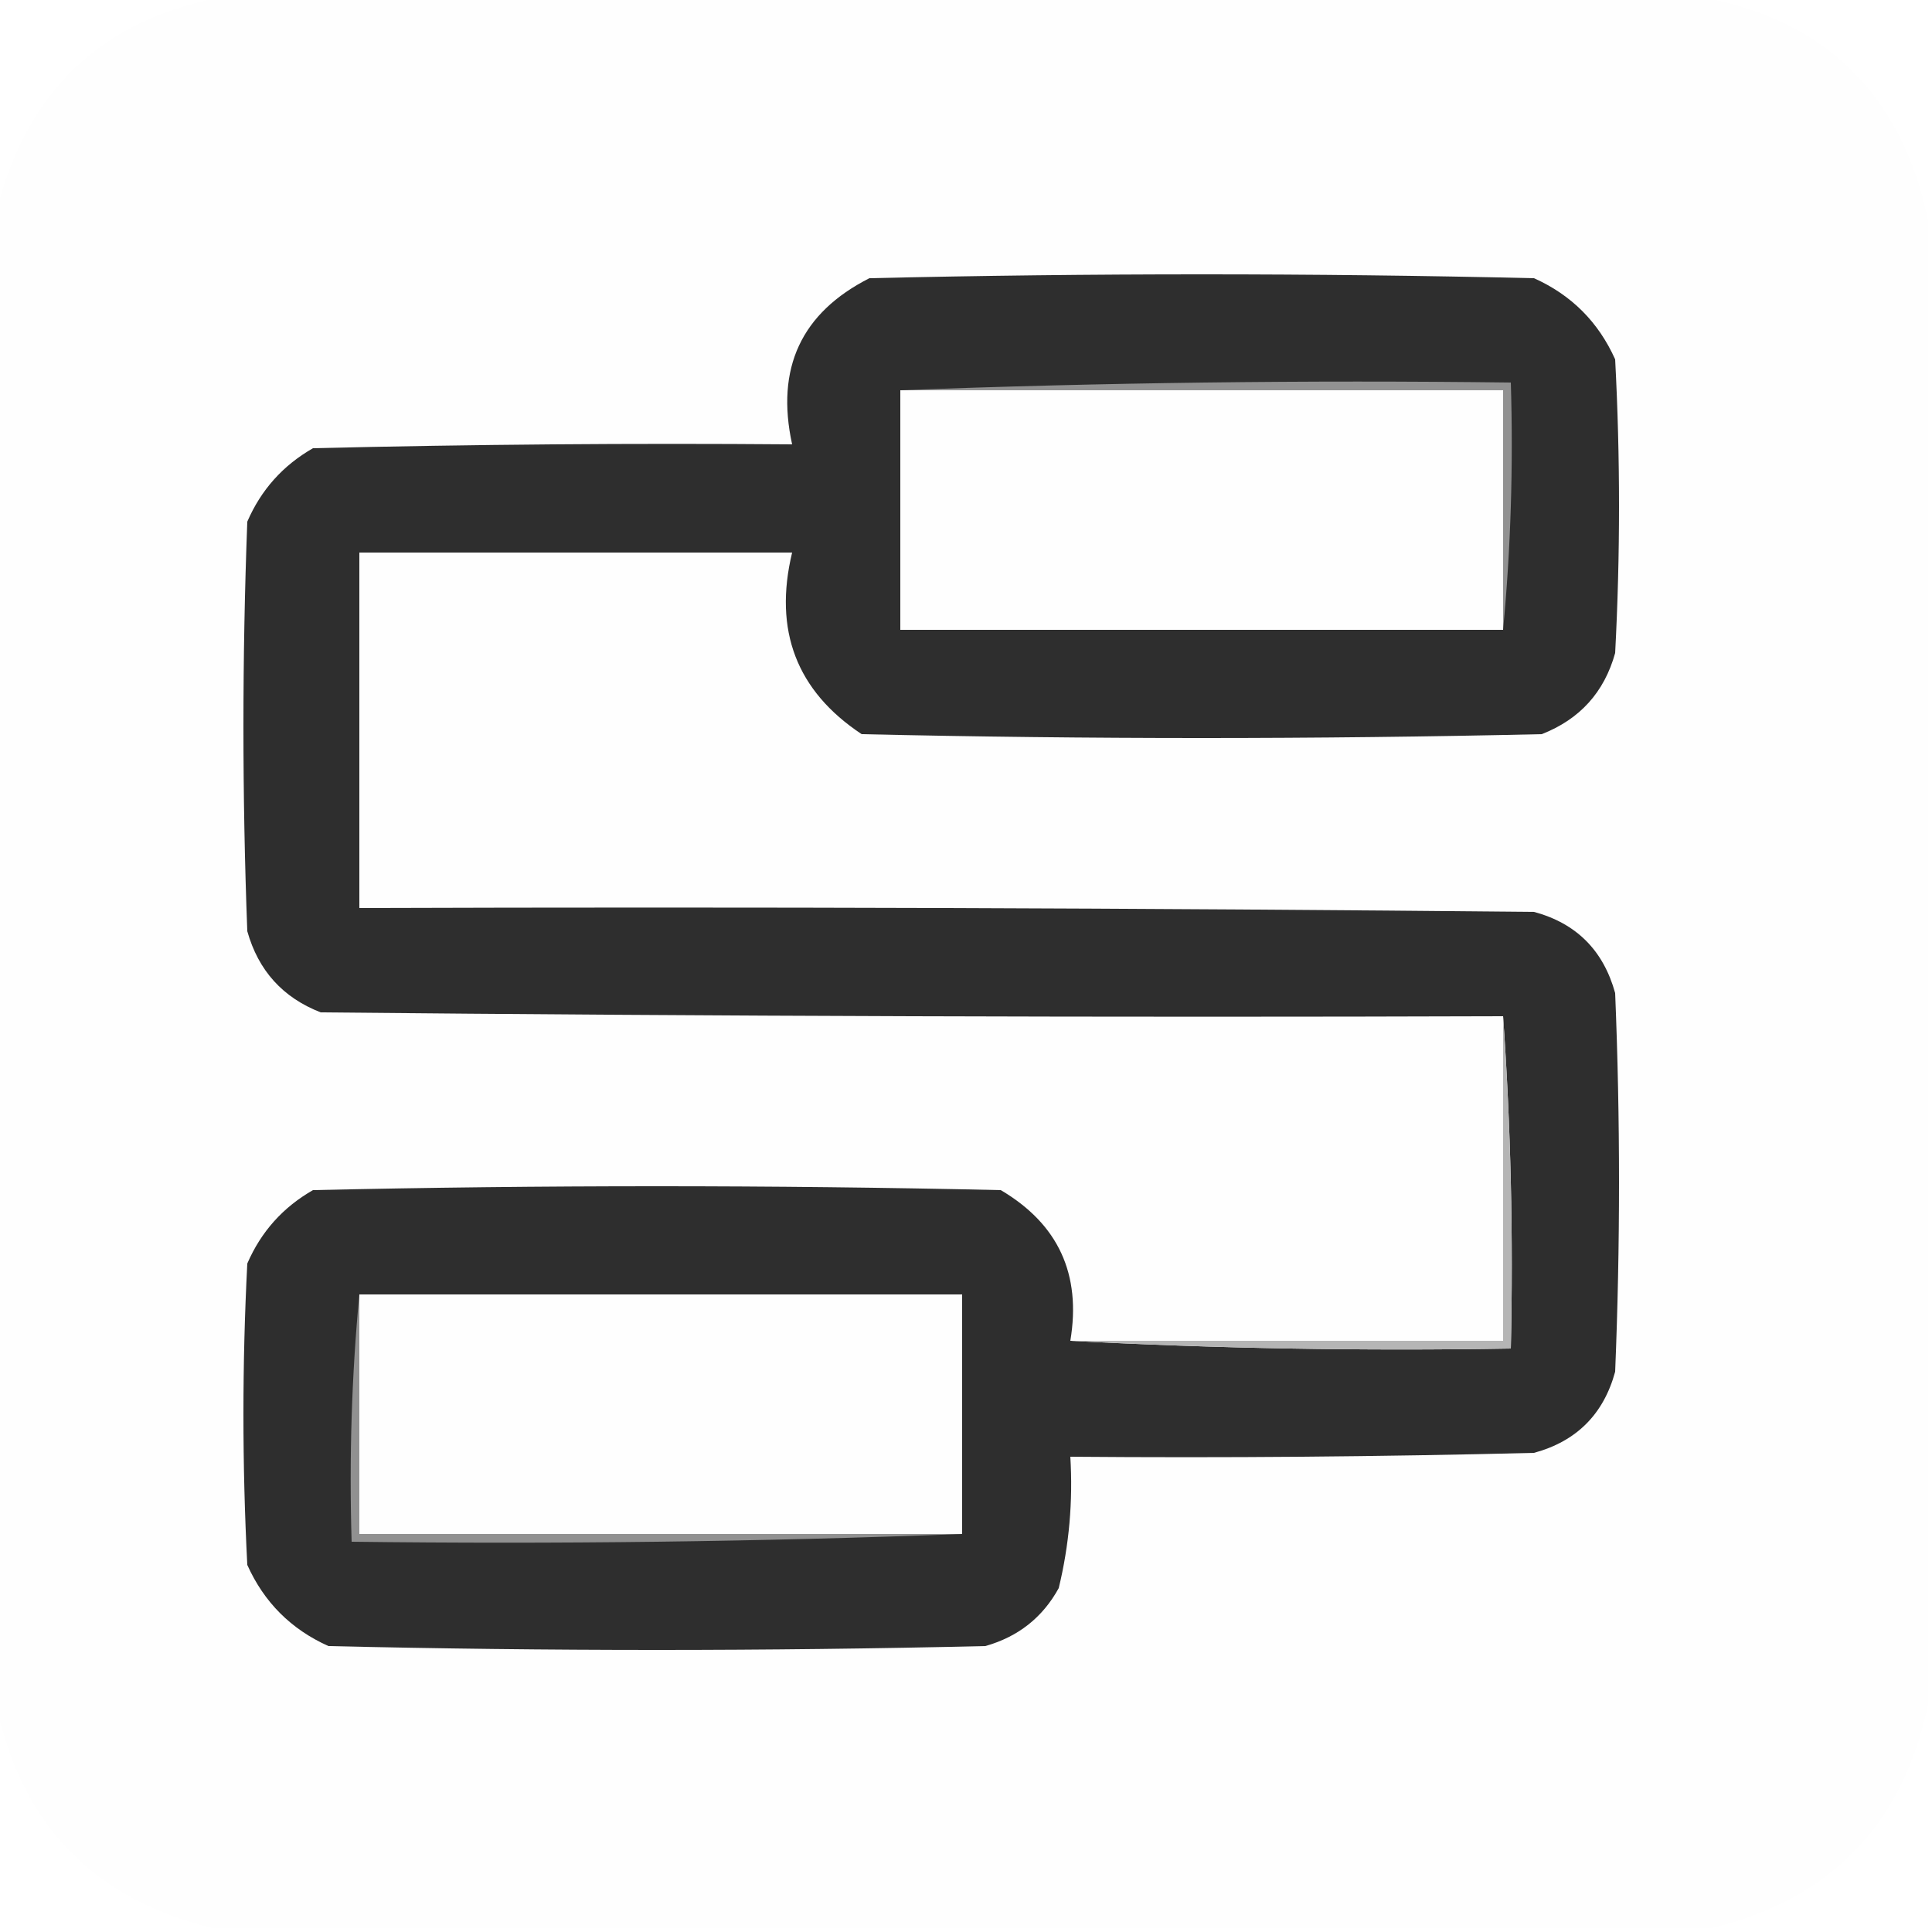
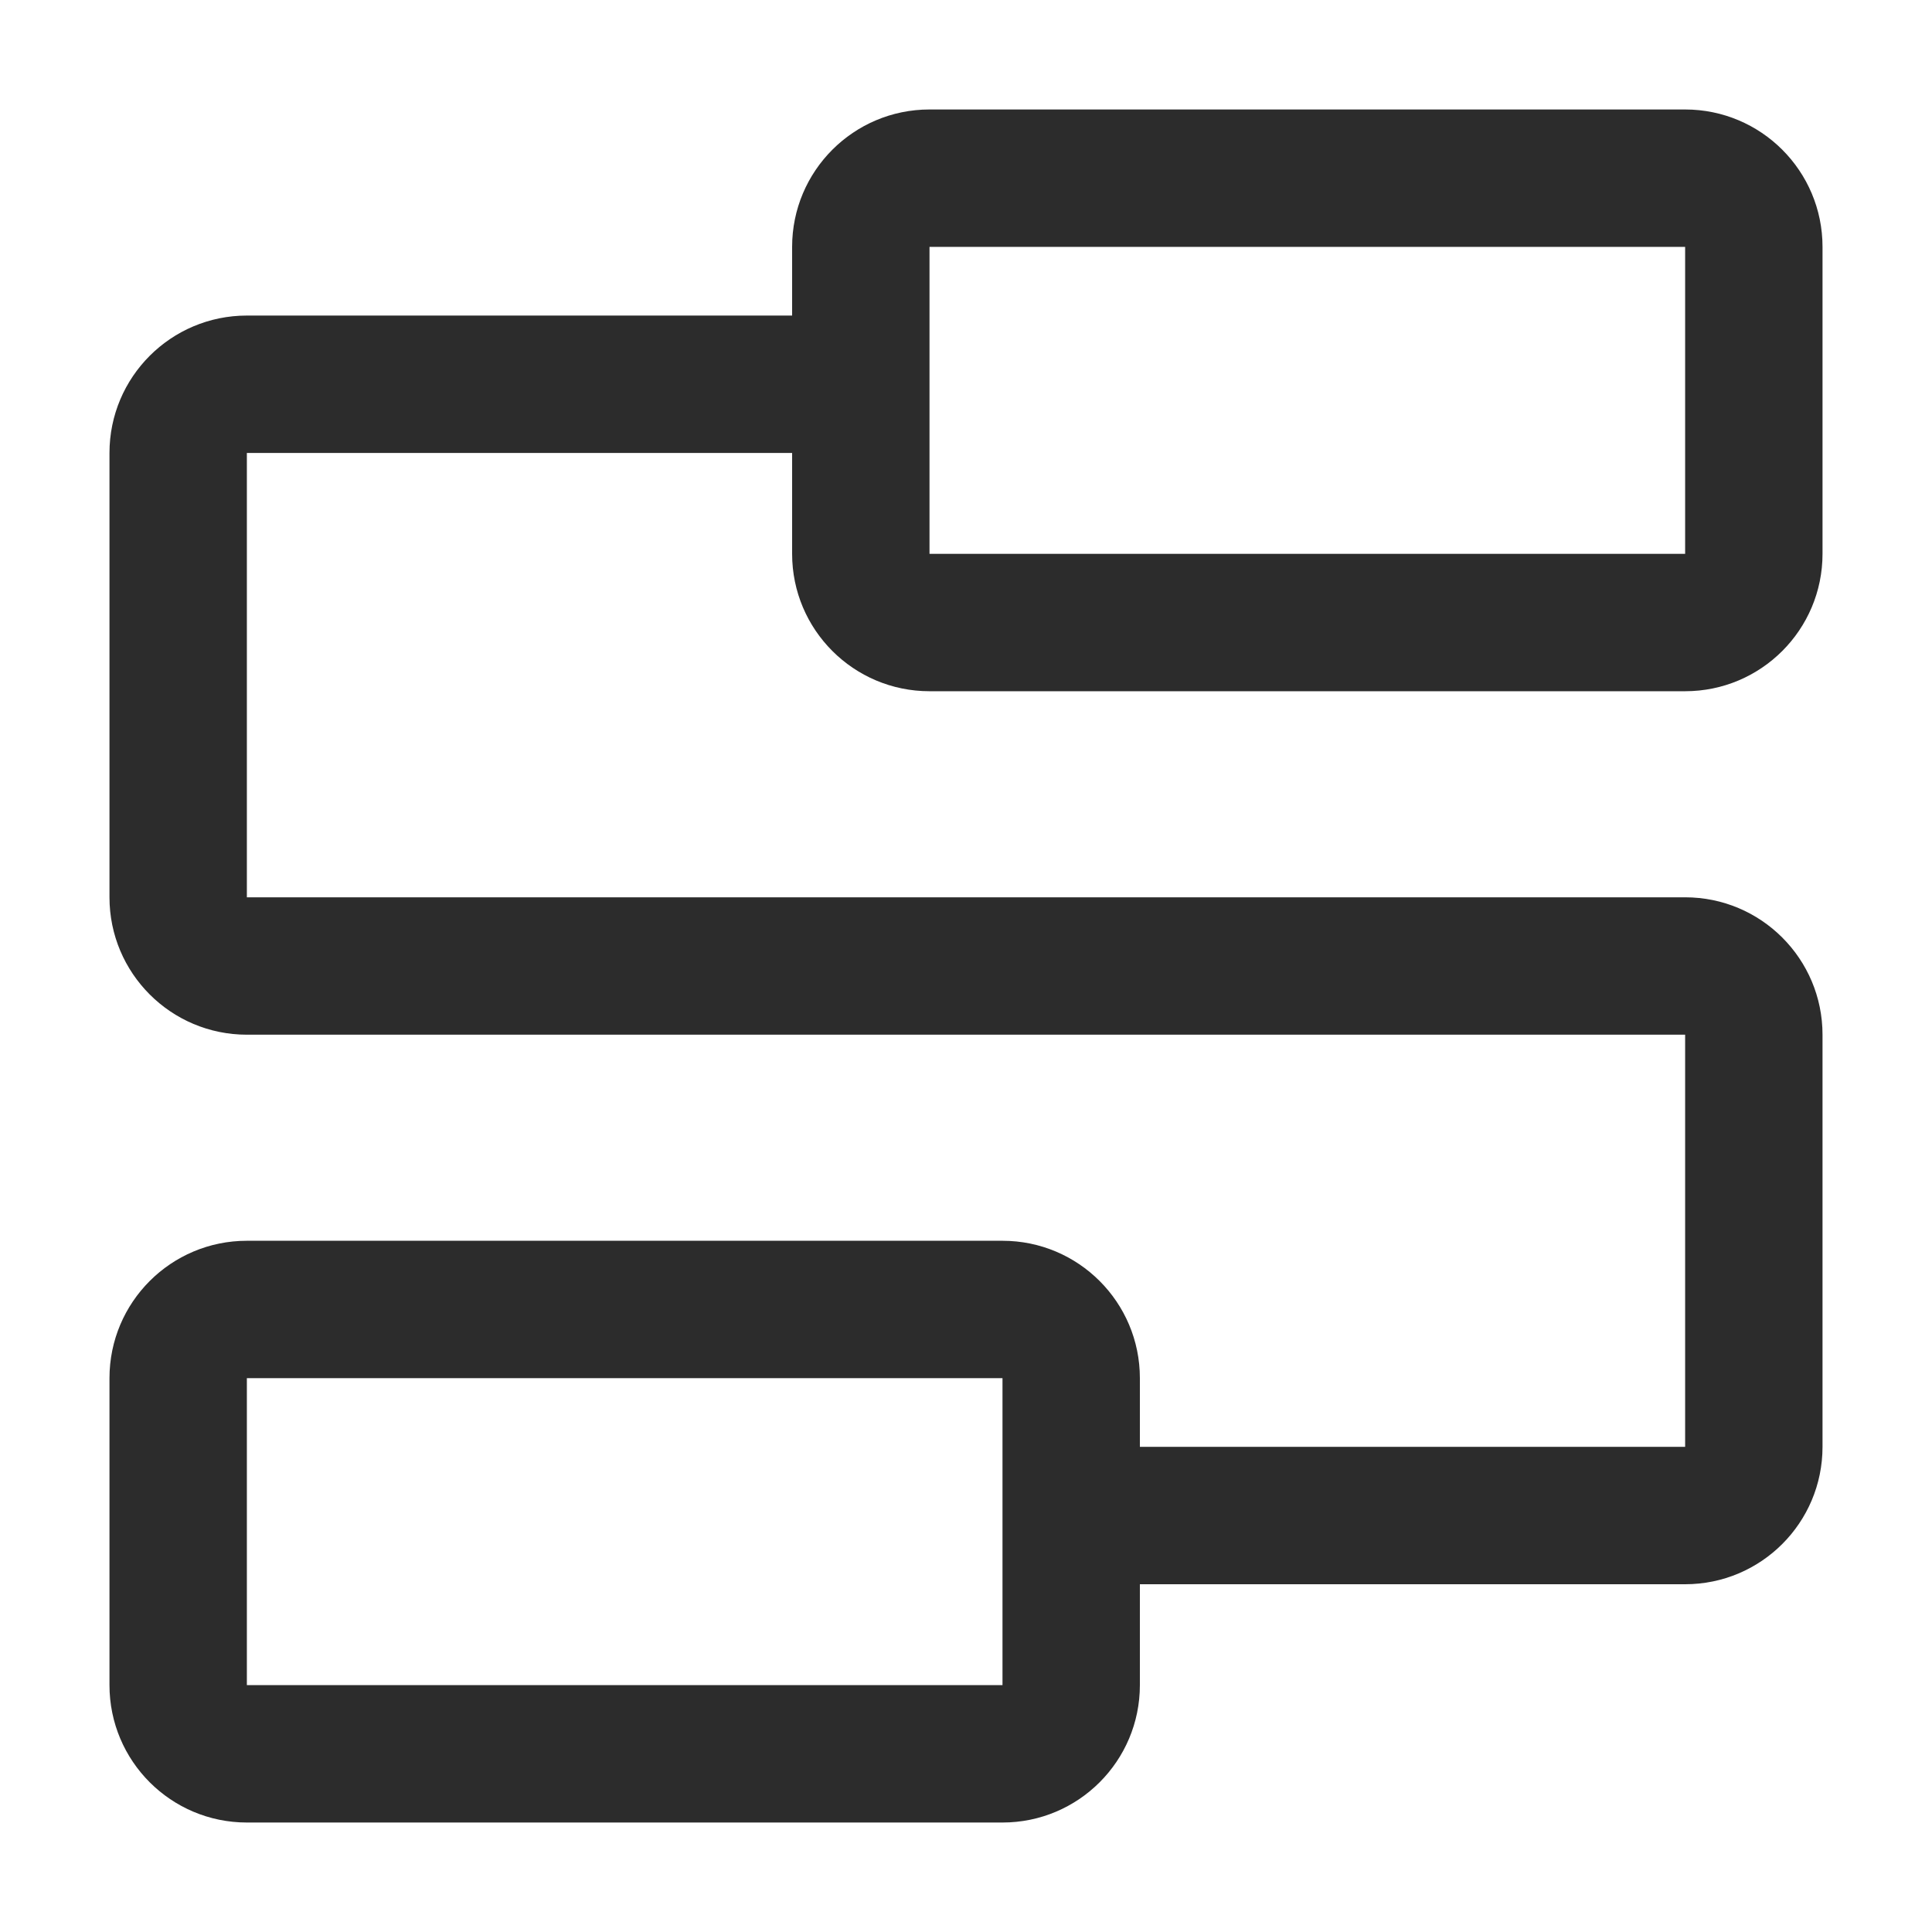
- <svg xmlns="http://www.w3.org/2000/svg" version="1.1" width="250px" height="250px" style="shape-rendering:geometricPrecision; text-rendering:geometricPrecision; image-rendering:optimizeQuality; fill-rule:evenodd; clip-rule:evenodd">
-   <g>
-     <path style="opacity:0.997" fill="#fefefe" d="M 29.5,-0.5 C 92.833,-0.5 156.167,-0.5 219.5,-0.5C 236.011,2.343 246.011,12.009 249.5,28.5C 249.5,92.5 249.5,156.5 249.5,220.5C 246.271,236.062 236.938,245.729 221.5,249.5C 156.833,249.5 92.167,249.5 27.5,249.5C 12.035,245.703 2.702,236.036 -0.5,220.5C -0.5,156.167 -0.5,91.833 -0.5,27.5C 3.439,11.558 13.439,2.225 29.5,-0.5 Z" />
-   </g>
-   <g>
-     <path style="opacity:1" fill="#2e2e2e" d="M 138.5,173.5 C 157.326,174.497 176.326,174.83 195.5,174.5C 195.829,159.99 195.496,145.657 194.5,131.5C 143.499,131.667 92.499,131.5 41.5,131C 36.599,129.098 33.433,125.598 32,120.5C 31.333,102.833 31.333,85.167 32,67.5C 33.779,63.388 36.612,60.221 40.5,58C 61.164,57.5 81.831,57.333 102.5,57.5C 100.35,47.64 103.683,40.473 112.5,36C 141.167,35.333 169.833,35.333 198.5,36C 203.333,38.167 206.833,41.667 209,46.5C 209.667,59.167 209.667,71.833 209,84.5C 207.594,89.573 204.428,93.073 199.5,95C 170.167,95.667 140.833,95.667 111.5,95C 103.075,89.417 100.075,81.584 102.5,71.5C 83.833,71.5 65.167,71.5 46.5,71.5C 46.5,86.833 46.5,102.167 46.5,117.5C 97.168,117.333 147.834,117.5 198.5,118C 203.974,119.474 207.474,122.974 209,128.5C 209.667,144.833 209.667,161.167 209,177.5C 207.5,183 204,186.5 198.5,188C 178.503,188.5 158.503,188.667 138.5,188.5C 138.851,194.262 138.351,199.928 137,205.5C 134.913,209.302 131.746,211.802 127.5,213C 99.167,213.667 70.833,213.667 42.5,213C 37.667,210.833 34.167,207.333 32,202.5C 31.333,189.5 31.333,176.5 32,163.5C 33.779,159.388 36.612,156.222 40.5,154C 70.167,153.333 99.833,153.333 129.5,154C 136.943,158.389 139.943,164.889 138.5,173.5 Z" />
-   </g>
-   <g>
-     <path style="opacity:1" fill="#919191" d="M 116.5,50.5 C 142.661,49.502 168.995,49.169 195.5,49.5C 195.828,60.346 195.494,71.013 194.5,81.5C 194.5,71.167 194.5,60.833 194.5,50.5C 168.5,50.5 142.5,50.5 116.5,50.5 Z" />
-   </g>
-   <g>
-     <path style="opacity:1" fill="#fefefe" d="M 116.5,50.5 C 142.5,50.5 168.5,50.5 194.5,50.5C 194.5,60.833 194.5,71.167 194.5,81.5C 168.5,81.5 142.5,81.5 116.5,81.5C 116.5,71.167 116.5,60.833 116.5,50.5 Z" />
-   </g>
-   <g>
-     <path style="opacity:1" fill="#fefefe" d="M 46.5,167.5 C 72.5,167.5 98.5,167.5 124.5,167.5C 124.5,177.833 124.5,188.167 124.5,198.5C 98.5,198.5 72.5,198.5 46.5,198.5C 46.5,188.167 46.5,177.833 46.5,167.5 Z" />
-   </g>
-   <g>
-     <path style="opacity:1" fill="#b5b5b5" d="M 194.5,131.5 C 195.496,145.657 195.829,159.99 195.5,174.5C 176.326,174.83 157.326,174.497 138.5,173.5C 157.167,173.5 175.833,173.5 194.5,173.5C 194.5,159.5 194.5,145.5 194.5,131.5 Z" />
-   </g>
-   <g>
-     <path style="opacity:1" fill="#919191" d="M 46.5,167.5 C 46.5,177.833 46.5,188.167 46.5,198.5C 72.5,198.5 98.5,198.5 124.5,198.5C 98.339,199.498 72.005,199.831 45.5,199.5C 45.172,188.654 45.506,177.987 46.5,167.5 Z" />
-   </g>
+ <svg xmlns="http://www.w3.org/2000/svg" t="1730431702163" class="icon" viewBox="0 0 1024 1024" version="1.1" p-id="4038" width="200" height="200">
+   <path d="M893.156 58.027c40.216 0 72.818 32.602 72.818 72.818v162.702c0 40.216-32.602 72.818-72.818 72.818H492.658c-40.216 0-72.818-32.602-72.818-72.818v-53.476H130.844v235.52h762.311c40.216 0 72.818 32.602 72.818 72.818v218.453c0 40.216-32.602 72.818-72.818 72.818H604.16v53.476c0 40.216-32.602 72.818-72.818 72.818H130.844c-40.216 0-72.818-32.602-72.818-72.818V730.453c0-40.216 32.602-72.818 72.818-72.818h400.498c40.216 0 72.818 32.602 72.818 72.818v36.409h288.996V548.409H130.844c-40.216 0-72.818-32.602-72.818-72.818V240.071c0-40.216 32.602-72.818 72.818-72.818h288.996v-36.409c0-40.216 32.602-72.818 72.818-72.818h400.498zM531.342 730.453H130.844v162.702h400.498V730.453z m361.813-599.609H492.658v162.702h400.498V130.844z" fill="#2c2c2c" p-id="4039" />
</svg>
